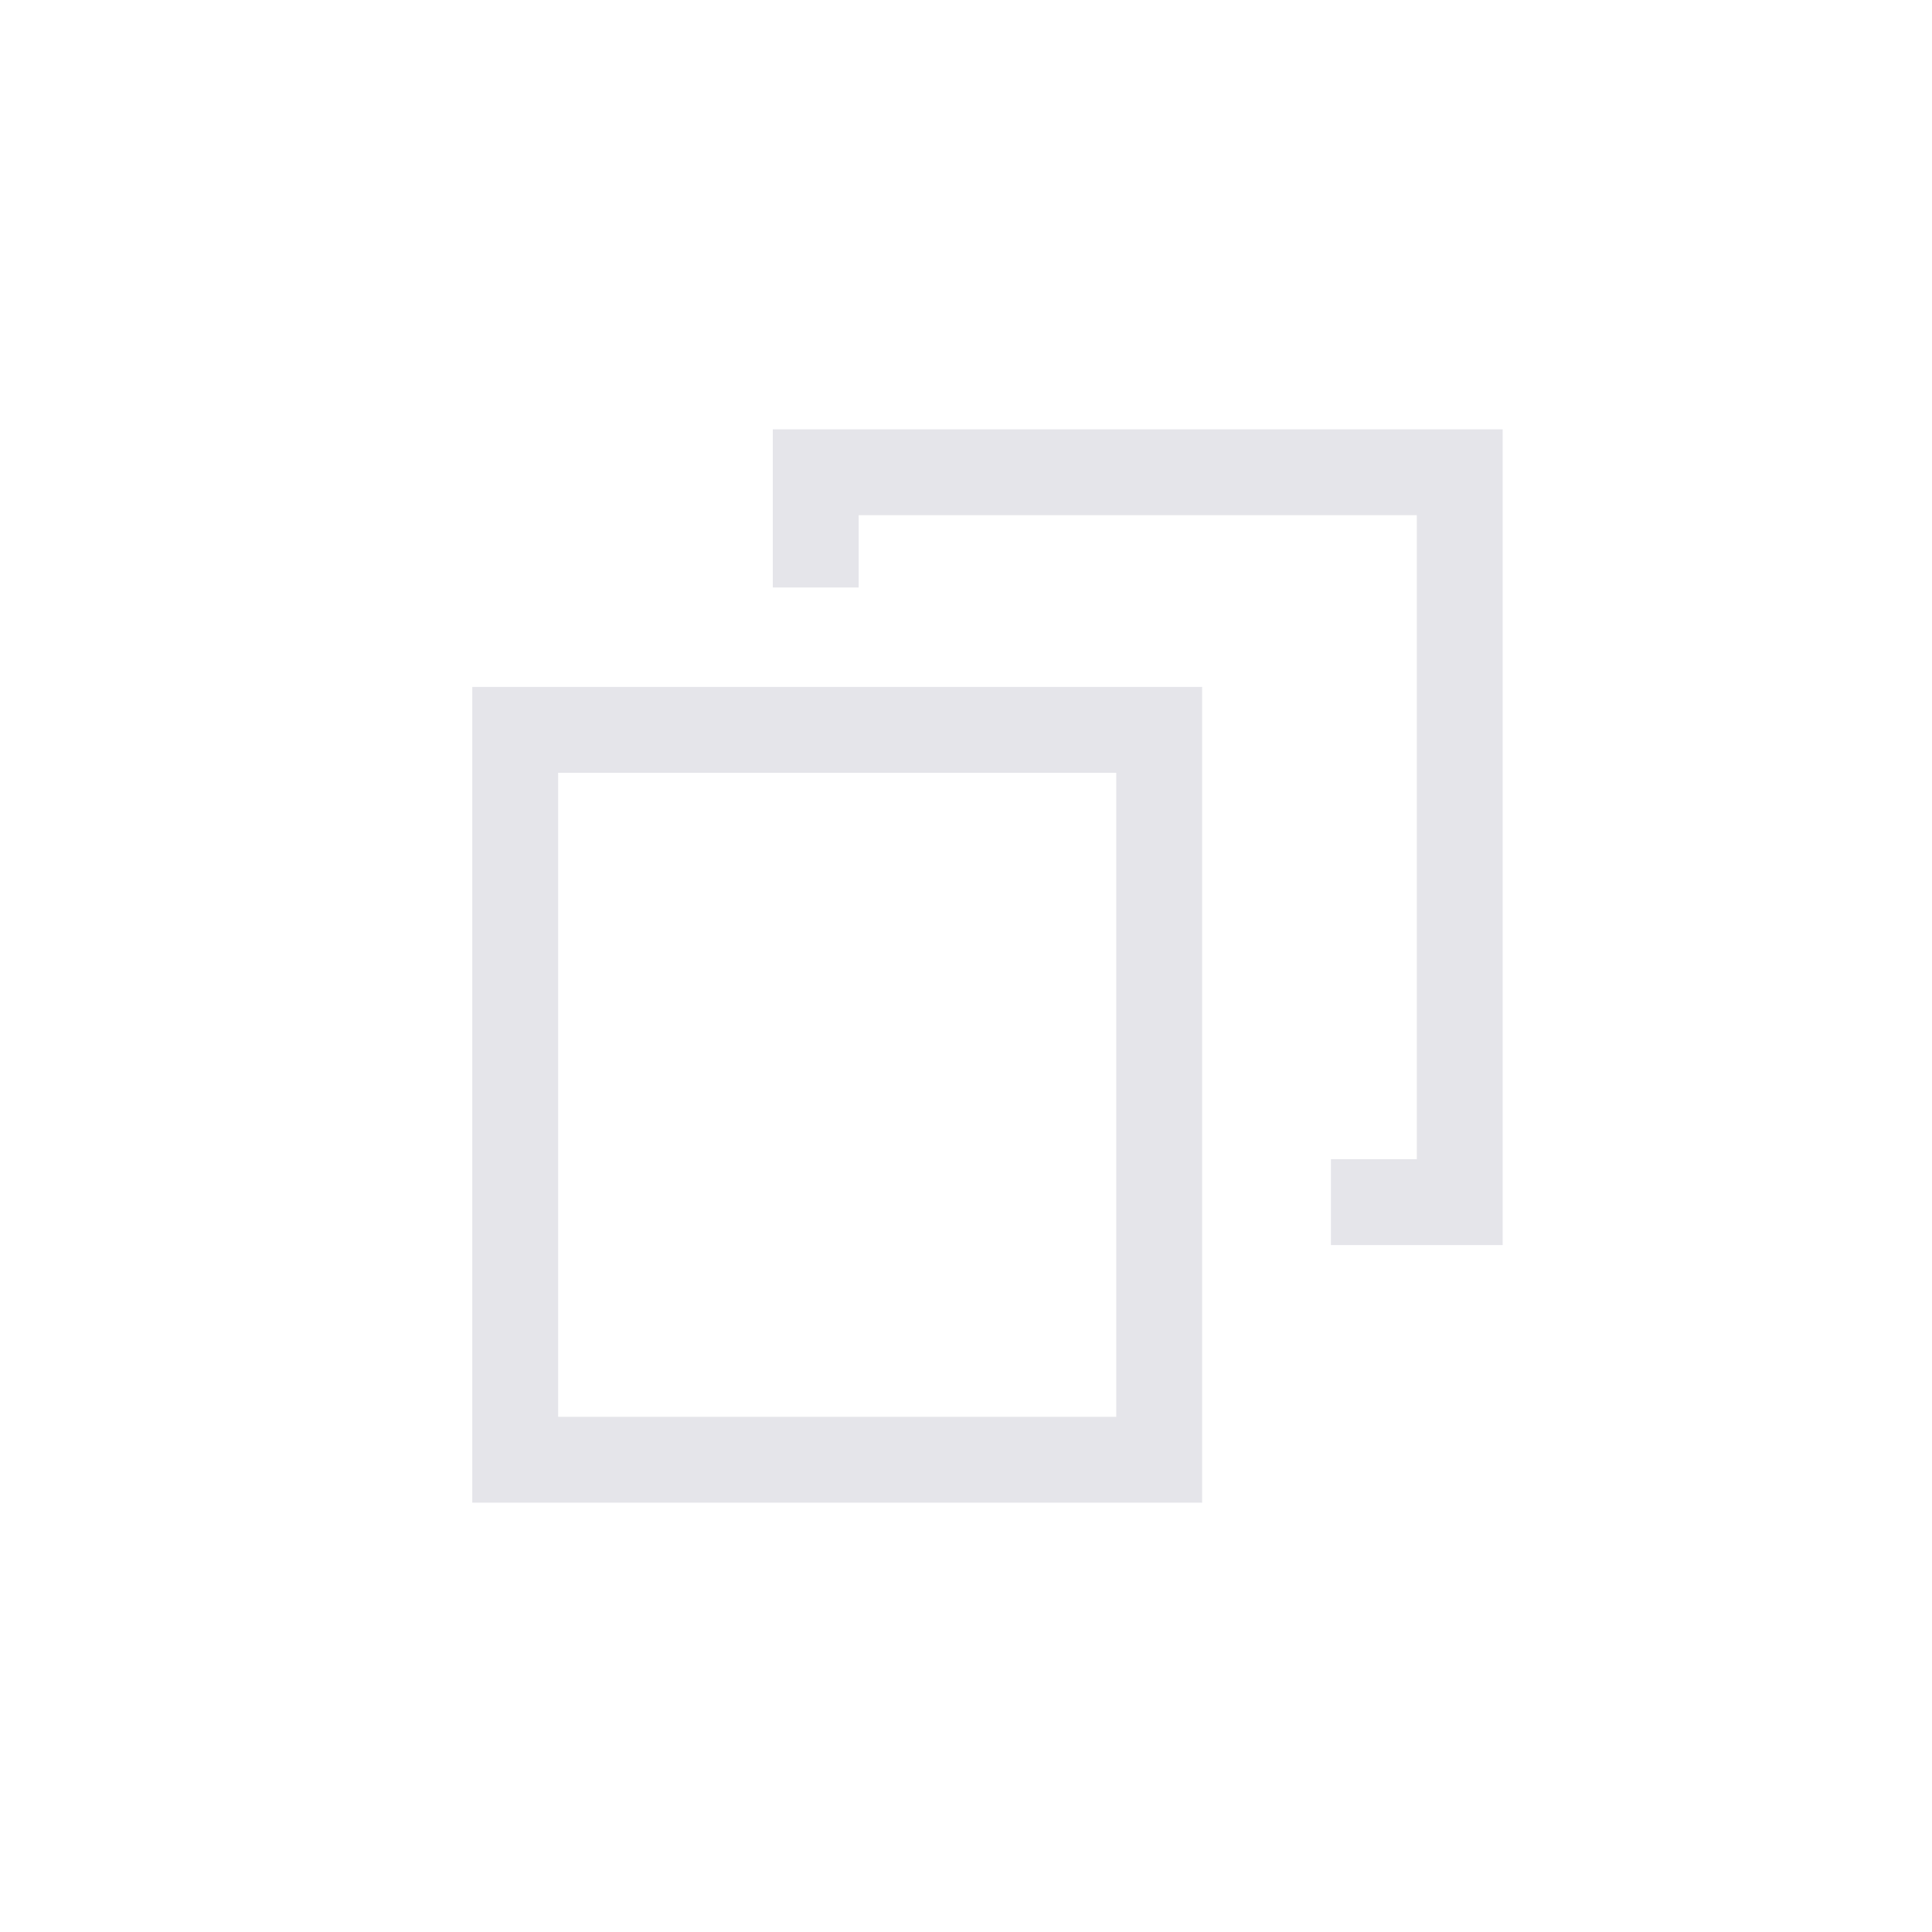
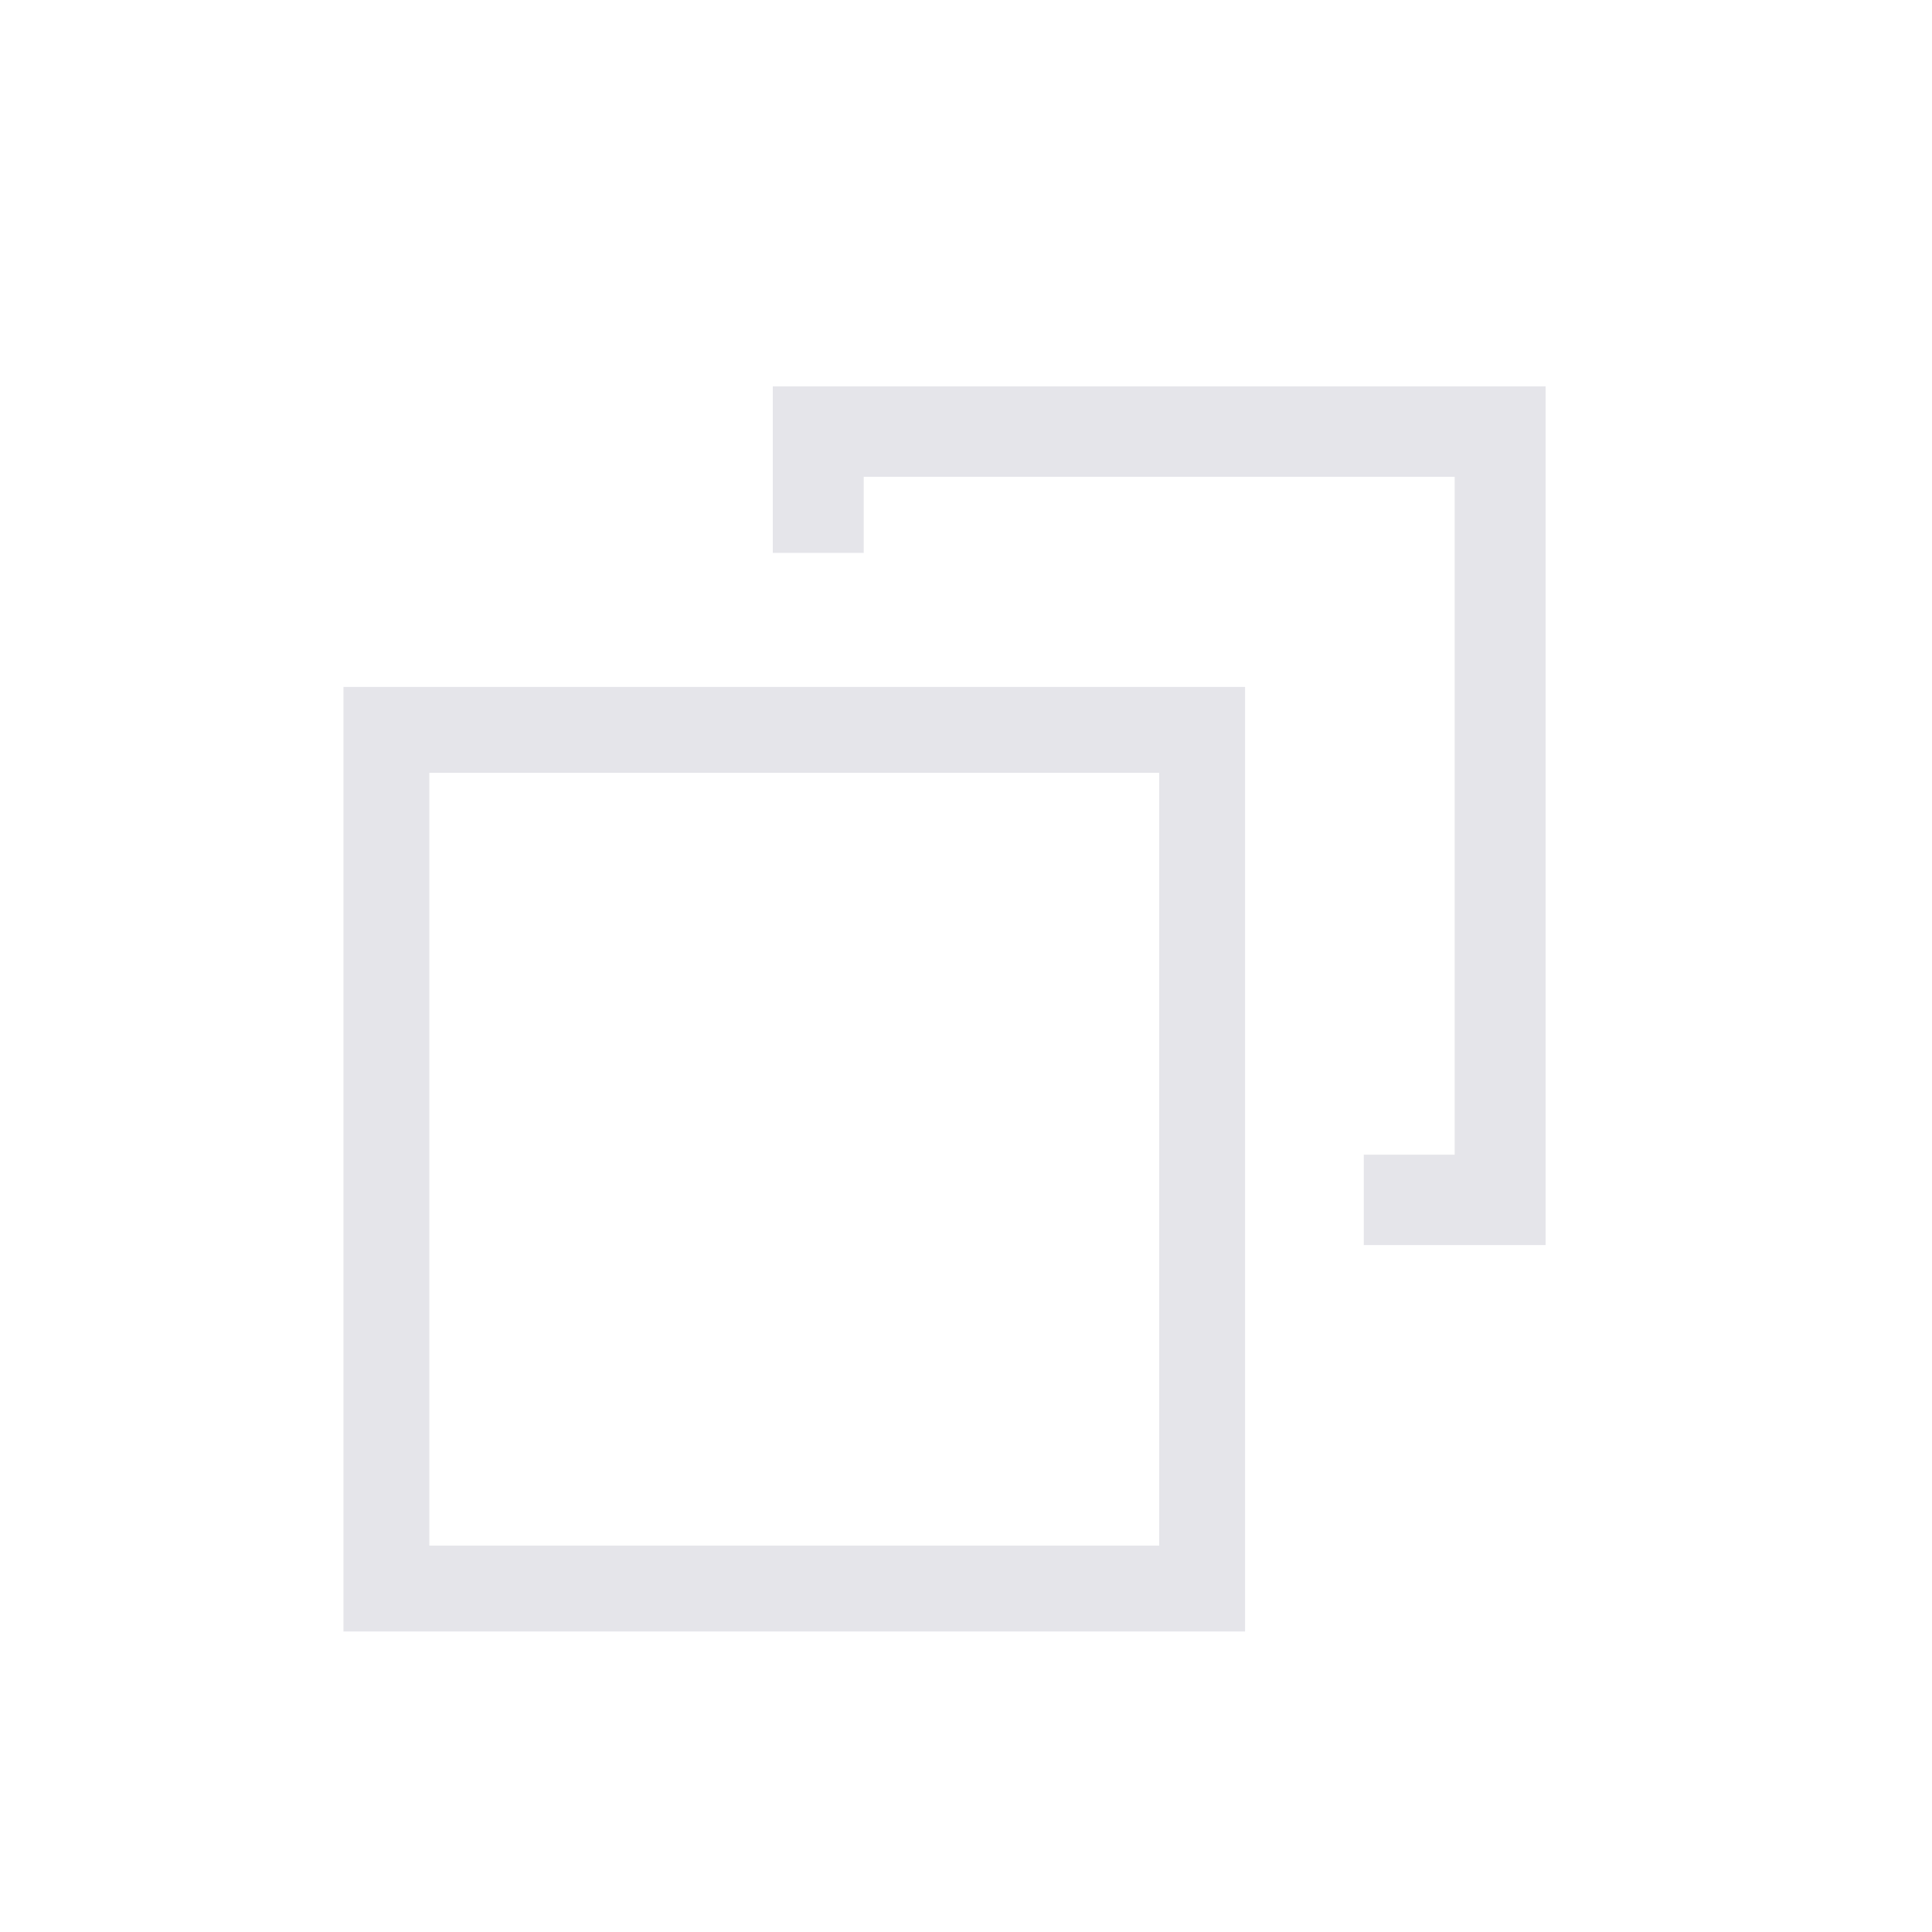
<svg xmlns="http://www.w3.org/2000/svg" width="45px" height="45px" viewBox="0 0 45 45" version="1.1">
  <g id="tab-/-copy" stroke="none" stroke-width="1" fill="none" fill-rule="evenodd">
-     <path d="M28,16 L28,35 L11,35 L11,16 L28,16 Z M26,18 L13,18 L13,33 L26,33 L26,18 Z M35,10 L35,29 L31,29 L31,27 L33,27 L33,12 L20,12 L20,13.684 L18,13.684 L18,10 L35,10 Z" id="Combined-Shape" fill="#E5E5EA" fill-rule="nonzero" />
+     <polygon id="Path" fill="#E5E5EA" fill-rule="nonzero" transform="translate(27, 19) scale(-1, 1) translate(-27, -19) " points="36 9 36 12.878 33.882 12.878 33.882 11.105 20.118 11.105 20.118 26.895 22.235 26.895 22.235 29 18 29 18 9" />
+     <path d="M29,16 L8,16 L8,38 L29,38 L29,16 Z M27,18 L27,36 L10,36 L10,18 L27,18 Z" id="Rectangle-Copy-2" fill="#E5E5EA" fill-rule="nonzero" transform="translate(18.5, 27) scale(-1, 1) translate(-18.5, -27) " />
  </g>
</svg>
